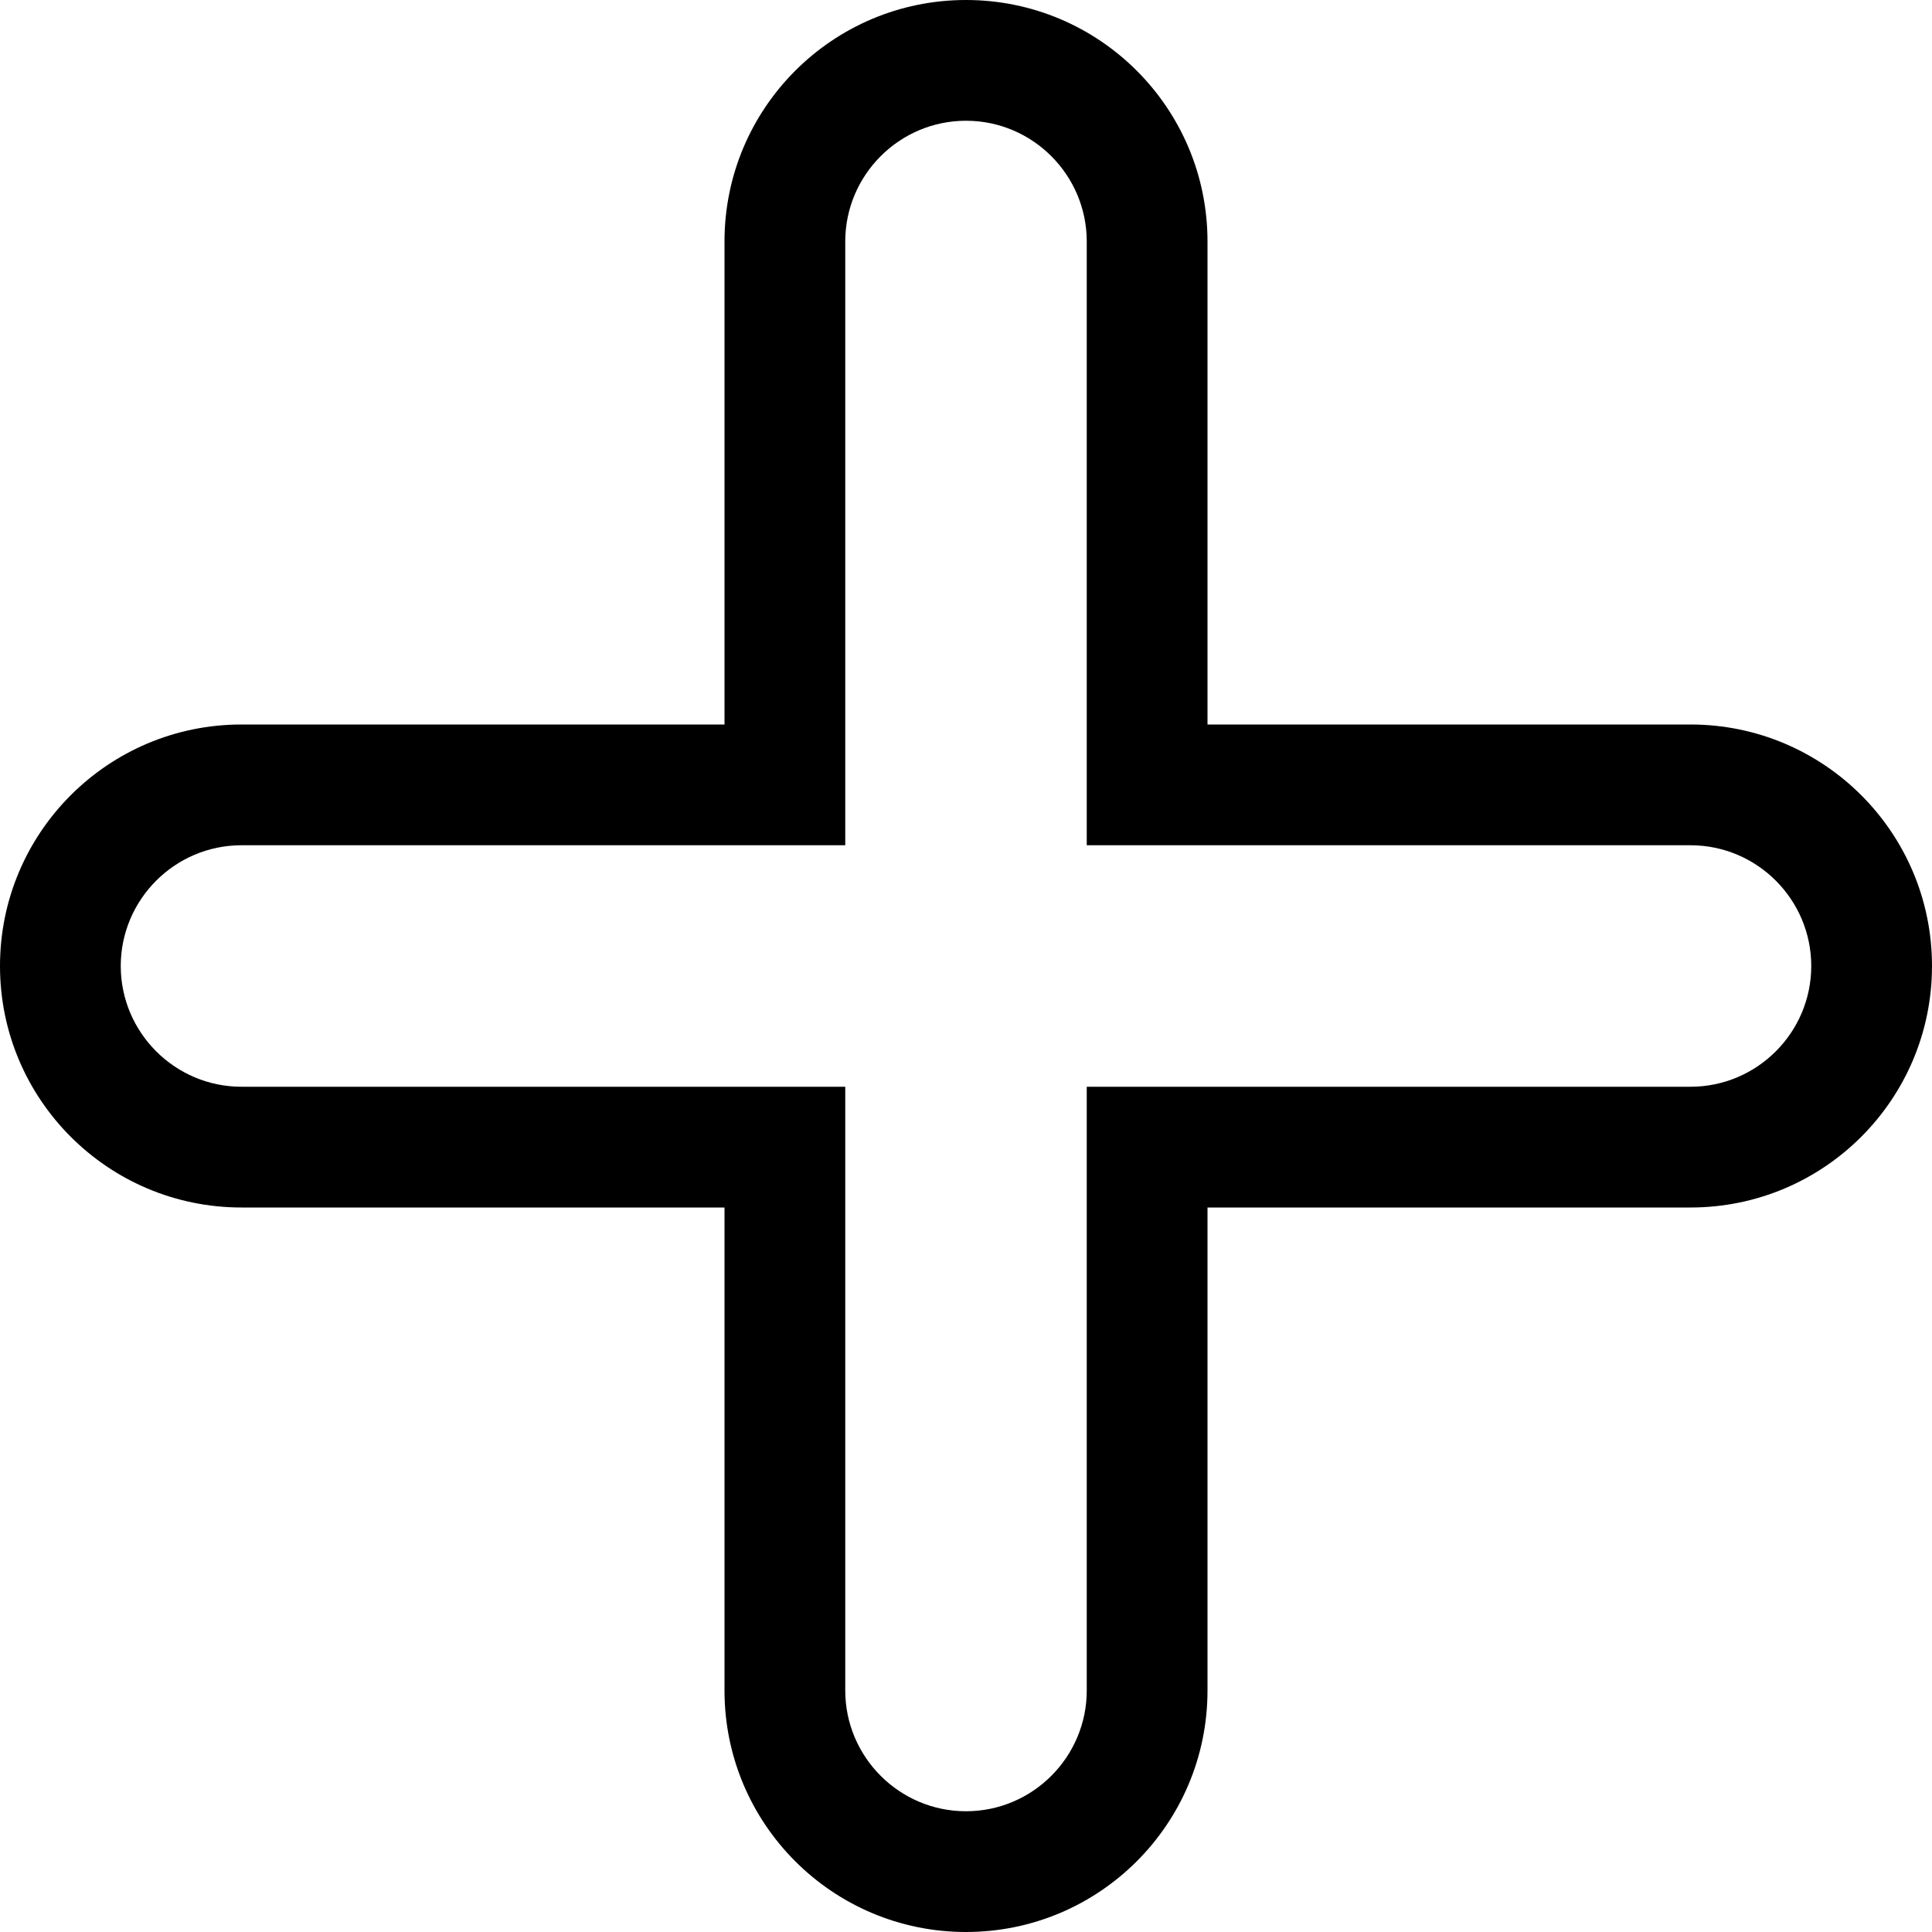
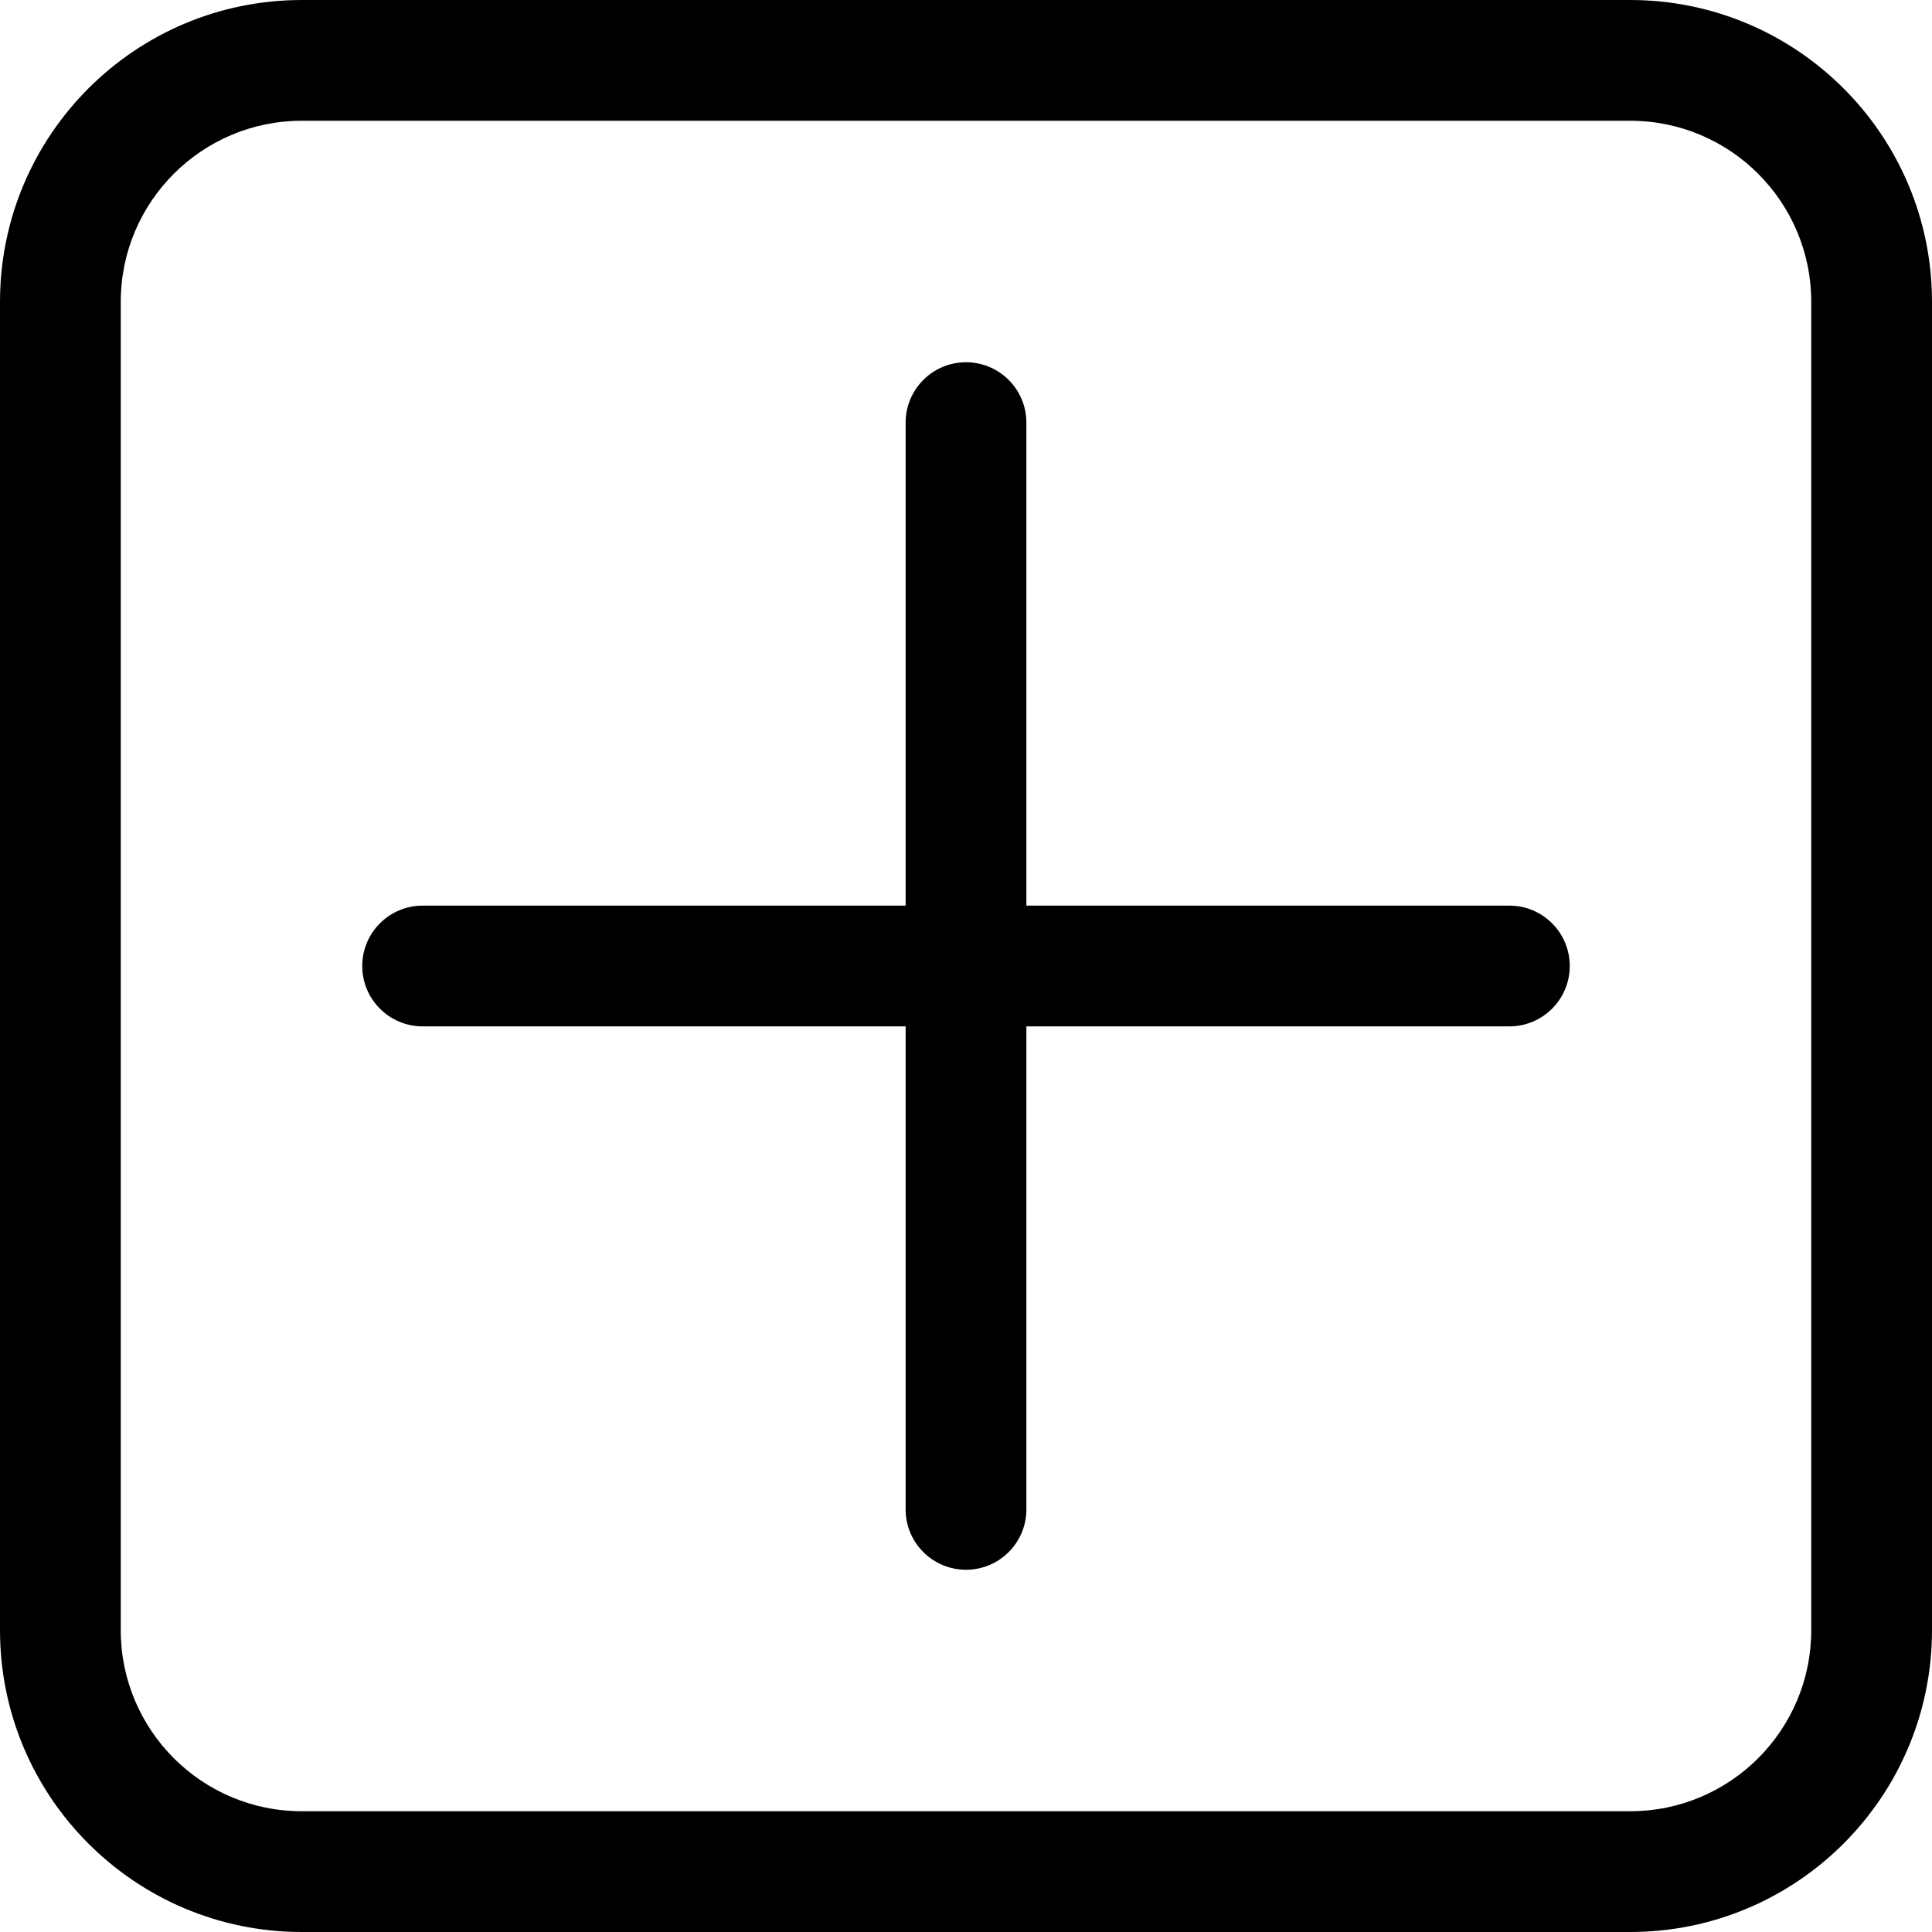
- <svg xmlns="http://www.w3.org/2000/svg" width="800px" height="800px" viewBox="0 0 32 32" version="1.1">
-   <defs>
- 
- </defs>
-   <g id="Page-1" stroke="none" stroke-width="1" fill="none" fill-rule="evenodd">
-     <g id="Icon-Set" transform="translate(-360, -1035)" fill="#000000">
-       <path d="M388,1053 L378,1053 L378,1063 C378,1064.1 377.104,1065 376,1065 C374.896,1065 374,1064.1 374,1063 L374,1053 L364,1053 C362.896,1053 362,1052.1 362,1051 C362,1049.9 362.896,1049 364,1049 L374,1049 L374,1039 C374,1037.9 374.896,1037 376,1037 C377.104,1037 378,1037.9 378,1039 L378,1049 L388,1049 C389.104,1049 390,1049.9 390,1051 C390,1052.1 389.104,1053 388,1053 L388,1053 Z M388,1047 L380,1047 L380,1039 C380,1036.79 378.209,1035 376,1035 C373.791,1035 372,1036.79 372,1039 L372,1047 L364,1047 C361.791,1047 360,1048.79 360,1051 C360,1053.21 361.791,1055 364,1055 L372,1055 L372,1063 C372,1065.21 373.791,1067 376,1067 C378.209,1067 380,1065.21 380,1063 L380,1055 L388,1055 C390.209,1055 392,1053.21 392,1051 C392,1048.79 390.209,1047 388,1047 L388,1047 Z" id="plus">
- 
- </path>
-     </g>
-   </g>
+ <svg xmlns="http://www.w3.org/2000/svg" fill="#000000" width="800px" height="800px" viewBox="0 0 16 16" id="plus-square-16px">
+   <path id="Path_58" data-name="Path 58" d="M-9.5,0h-11A2.5,2.5,0,0,0-23,2.5v11A2.5,2.5,0,0,0-20.5,16h11A2.5,2.5,0,0,0-7,13.5V2.5A2.5,2.5,0,0,0-9.5,0ZM-8,13.5A1.5,1.5,0,0,1-9.5,15h-11A1.5,1.5,0,0,1-22,13.5V2.5A1.5,1.5,0,0,1-20.5,1h11A1.5,1.5,0,0,1-8,2.5ZM-10,8a.5.5,0,0,1-.5.5h-4v4a.5.5,0,0,1-.5.5.5.5,0,0,1-.5-.5v-4h-4A.5.5,0,0,1-20,8a.5.5,0,0,1,.5-.5h4v-4A.5.5,0,0,1-15,3a.5.5,0,0,1,.5.5v4h4A.5.5,0,0,1-10,8Z" transform="translate(23)" />
</svg>
